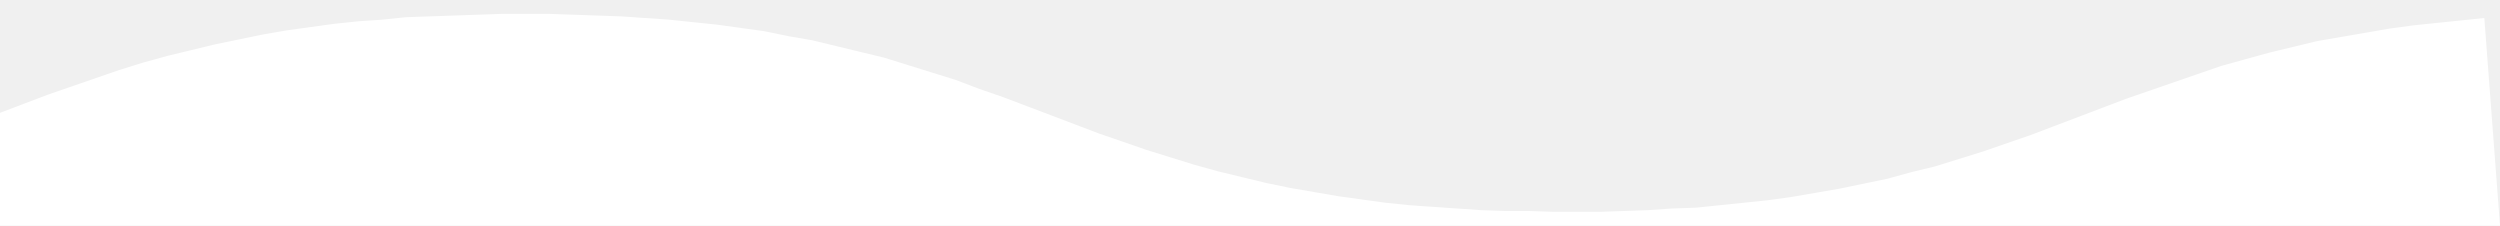
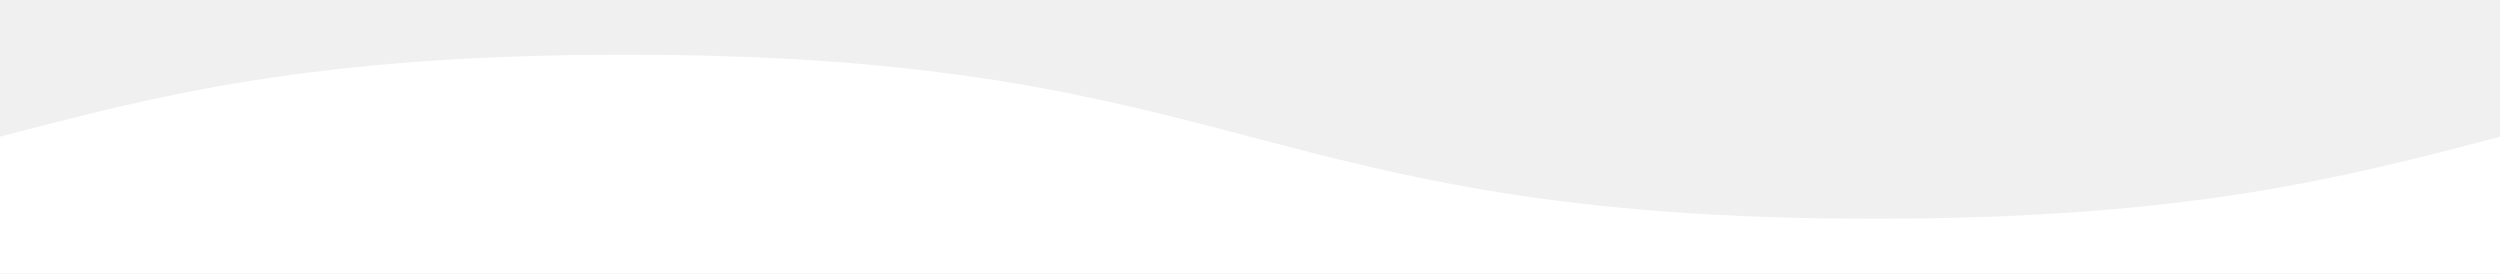
- <svg xmlns="http://www.w3.org/2000/svg" viewBox="0 0 1440 130" preserveAspectRatio="none">
-   <path fill="#ffffff" d="M0.0,65.0 L13.76,59.77 L27.52,54.55 L41.28,49.8 L55.04,45.05 L68.8,40.3 L82.56,36.02 L96.32,32.22 L110.07,28.9 L123.83,25.57 L137.59,22.73 L151.35,19.88 L165.11,17.5 L178.87,15.6 L192.63,13.7 L206.39,12.27 L220.15,11.32 L233.91,9.9 L247.67,9.43 L261.43,8.95 L275.19,8.47 L288.95,8.0 L302.71,8.0 L316.46,8.0 L330.22,8.47 L343.98,8.95 L357.74,9.43 L371.5,10.38 L385.26,11.32 L399.02,12.75 L412.78,14.18 L426.54,16.07 L440.3,17.98 L454.06,20.83 L467.82,23.2 L481.58,26.53 L495.34,29.85 L509.1,33.17 L522.85,37.45 L536.61,41.73 L550.37,46.0 L564.13,51.23 L577.89,55.98 L591.65,61.2 L605.41,66.42 L619.17,71.65 L632.93,76.88 L646.69,81.62 L660.45,86.38 L674.21,90.65 L687.97,94.92 L701.73,98.72 L715.49,102.05 L729.24,105.38 L743.0,108.22 L756.76,110.6 L770.52,112.97 L784.28,114.88 L798.04,116.78 L811.8,118.2 L825.56,119.15 L839.32,120.1 L853.08,121.05 L866.84,121.53 L880.6,121.53 L894.36,122.0 L908.12,122.0 L921.88,122.0 L935.63,121.53 L949.39,121.05 L963.15,120.1 L976.91,119.62 L990.67,118.2 L1004.43,116.78 L1018.19,115.35 L1031.95,113.45 L1045.71,111.08 L1059.47,108.7 L1073.23,105.85 L1086.99,103.0 L1100.75,99.2 L1114.51,95.88 L1128.27,91.6 L1142.02,87.33 L1155.78,82.58 L1169.54,77.83 L1183.3,72.6 L1197.06,67.38 L1210.82,62.15 L1224.58,56.92 L1238.34,52.18 L1252.1,47.42 L1265.86,42.67 L1279.62,37.92 L1293.38,34.12 L1307.14,30.32 L1320.9,27.0 L1334.66,23.68 L1348.41,21.3 L1362.17,18.93 L1375.93,16.55 L1389.69,14.65 L1403.45,13.22 L1417.21,11.8 L1430.97,10.38 L1440,130 L0,130 Z" />
+ <svg xmlns="http://www.w3.org/2000/svg" width="100%" height="100px" viewBox="0 0 1280 140" preserveAspectRatio="none">
+   <g fill="#FFFFFF">
+     <path d="M320 28c320 0 320 84 640 84 160 0 240-21 320-42v70H0V70c80-21 160-42 320-42z" />
+   </g>
</svg>
